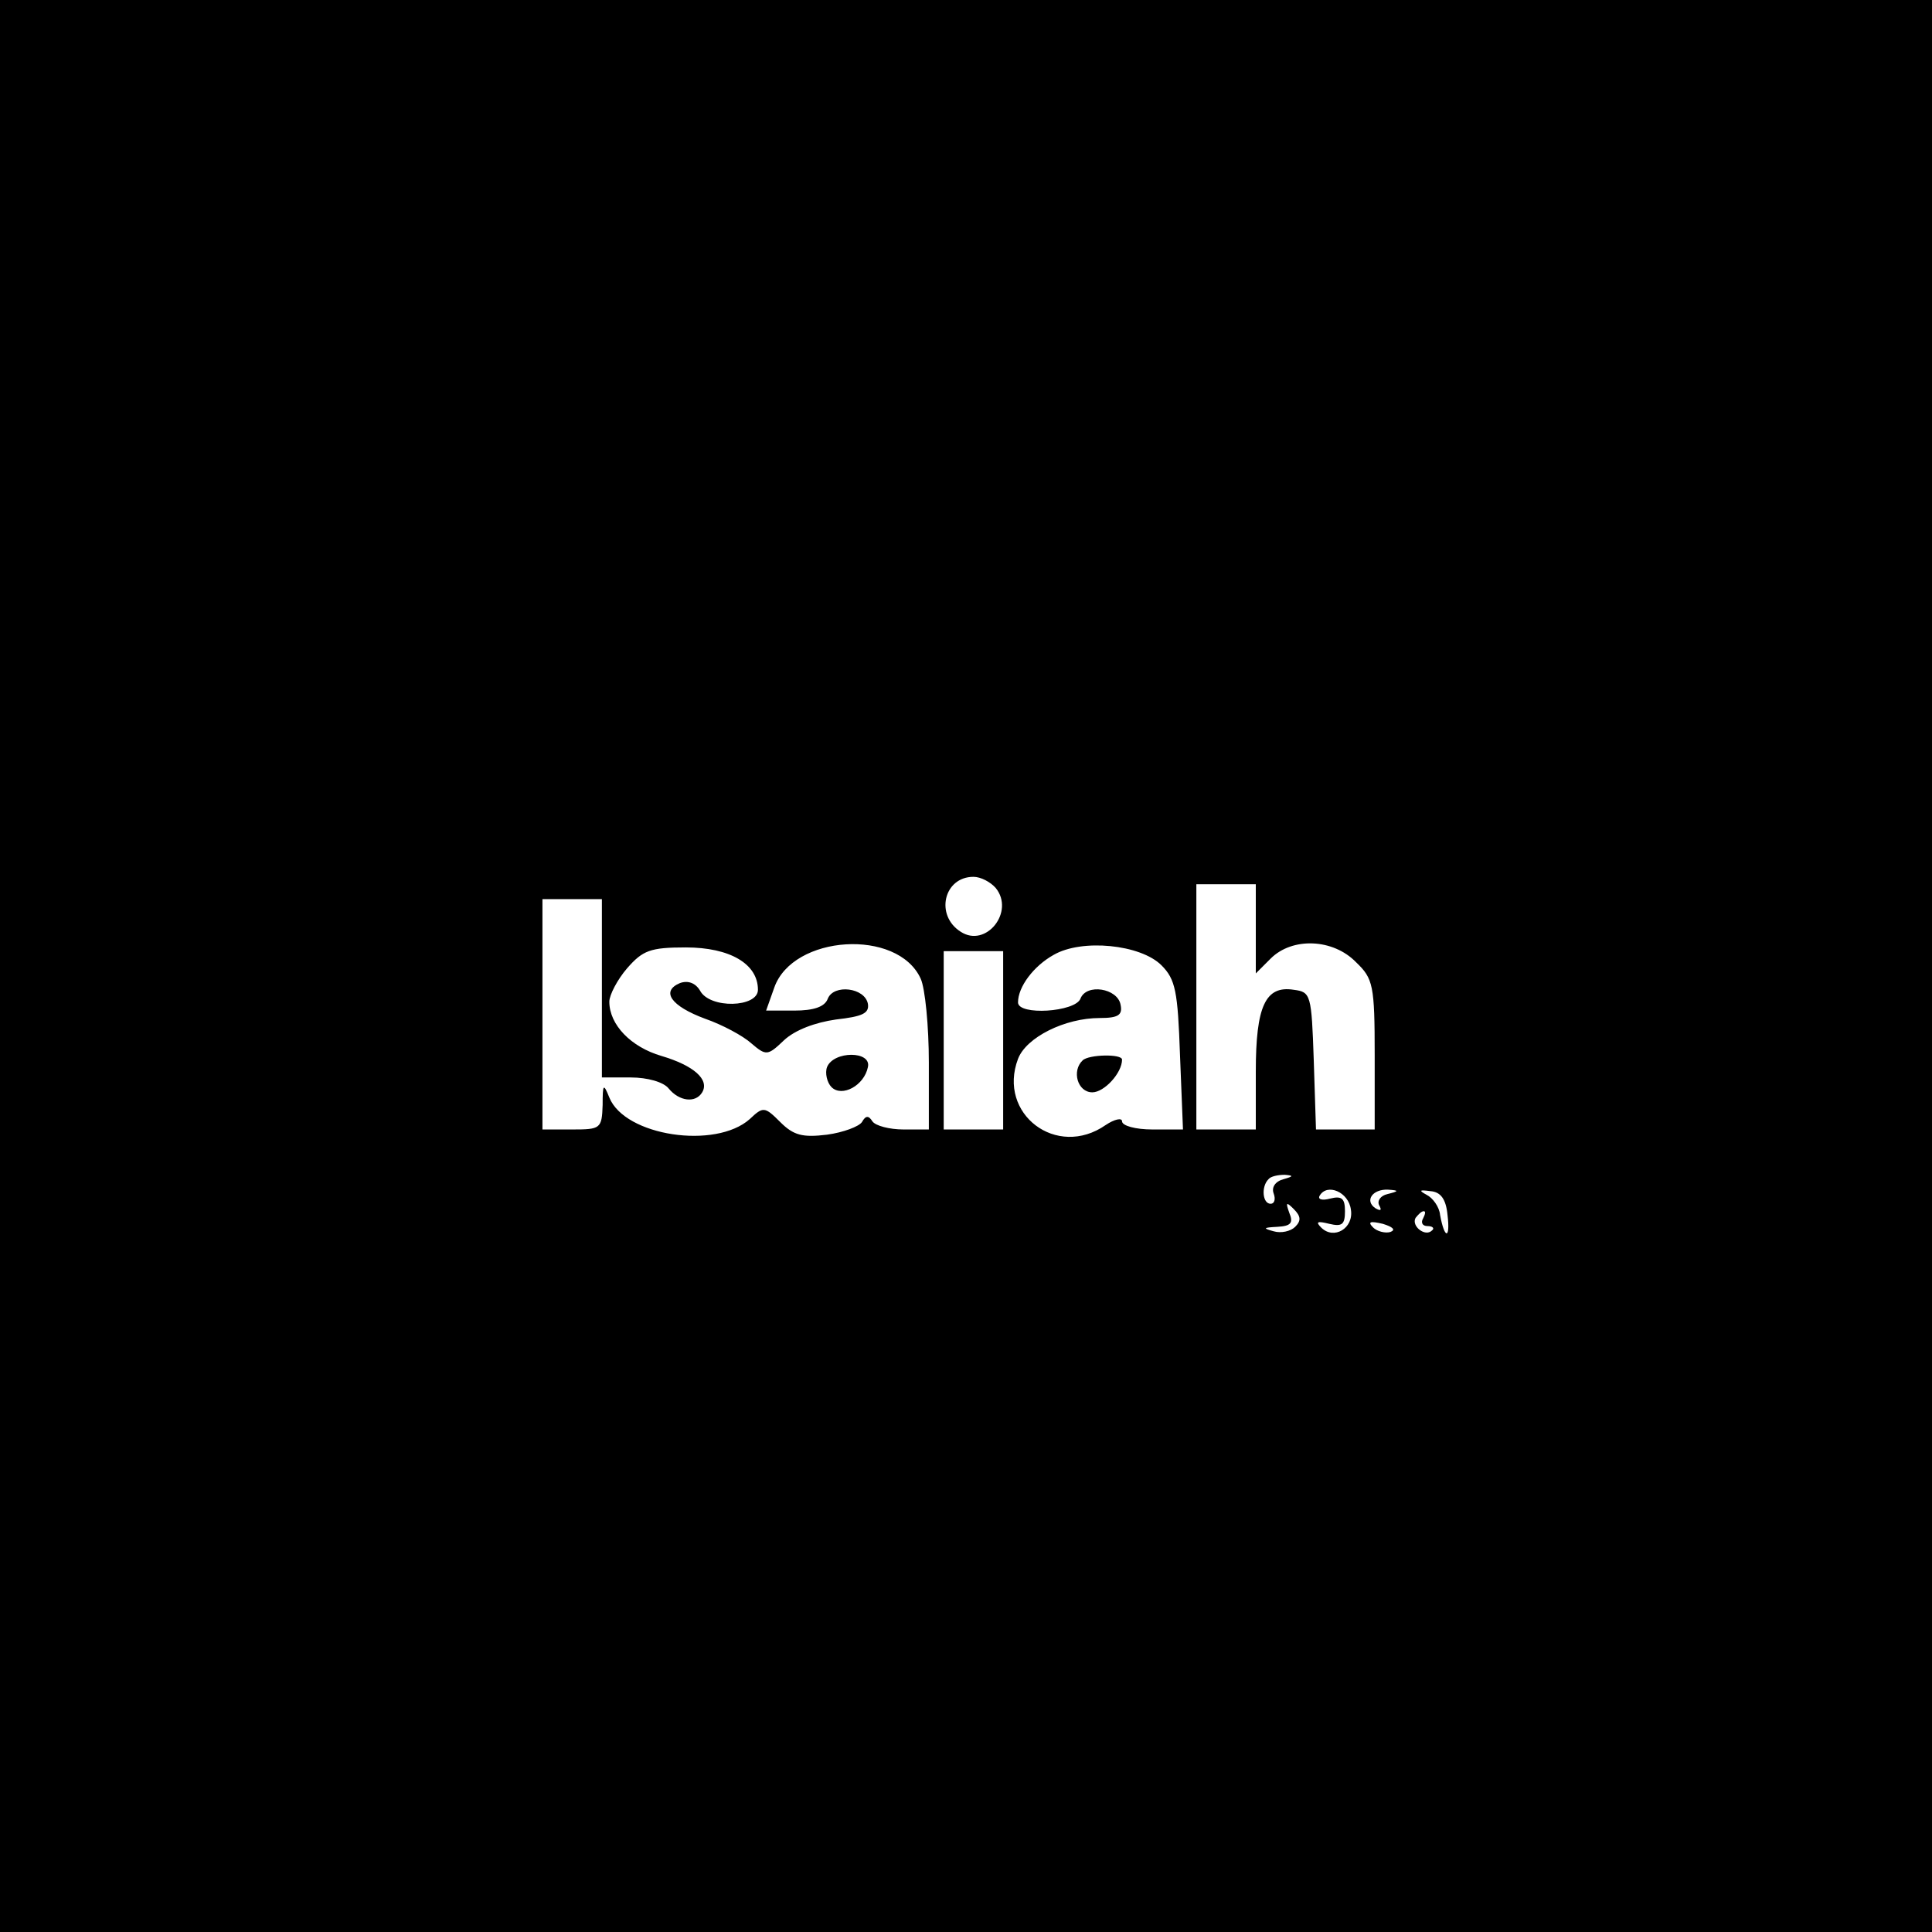
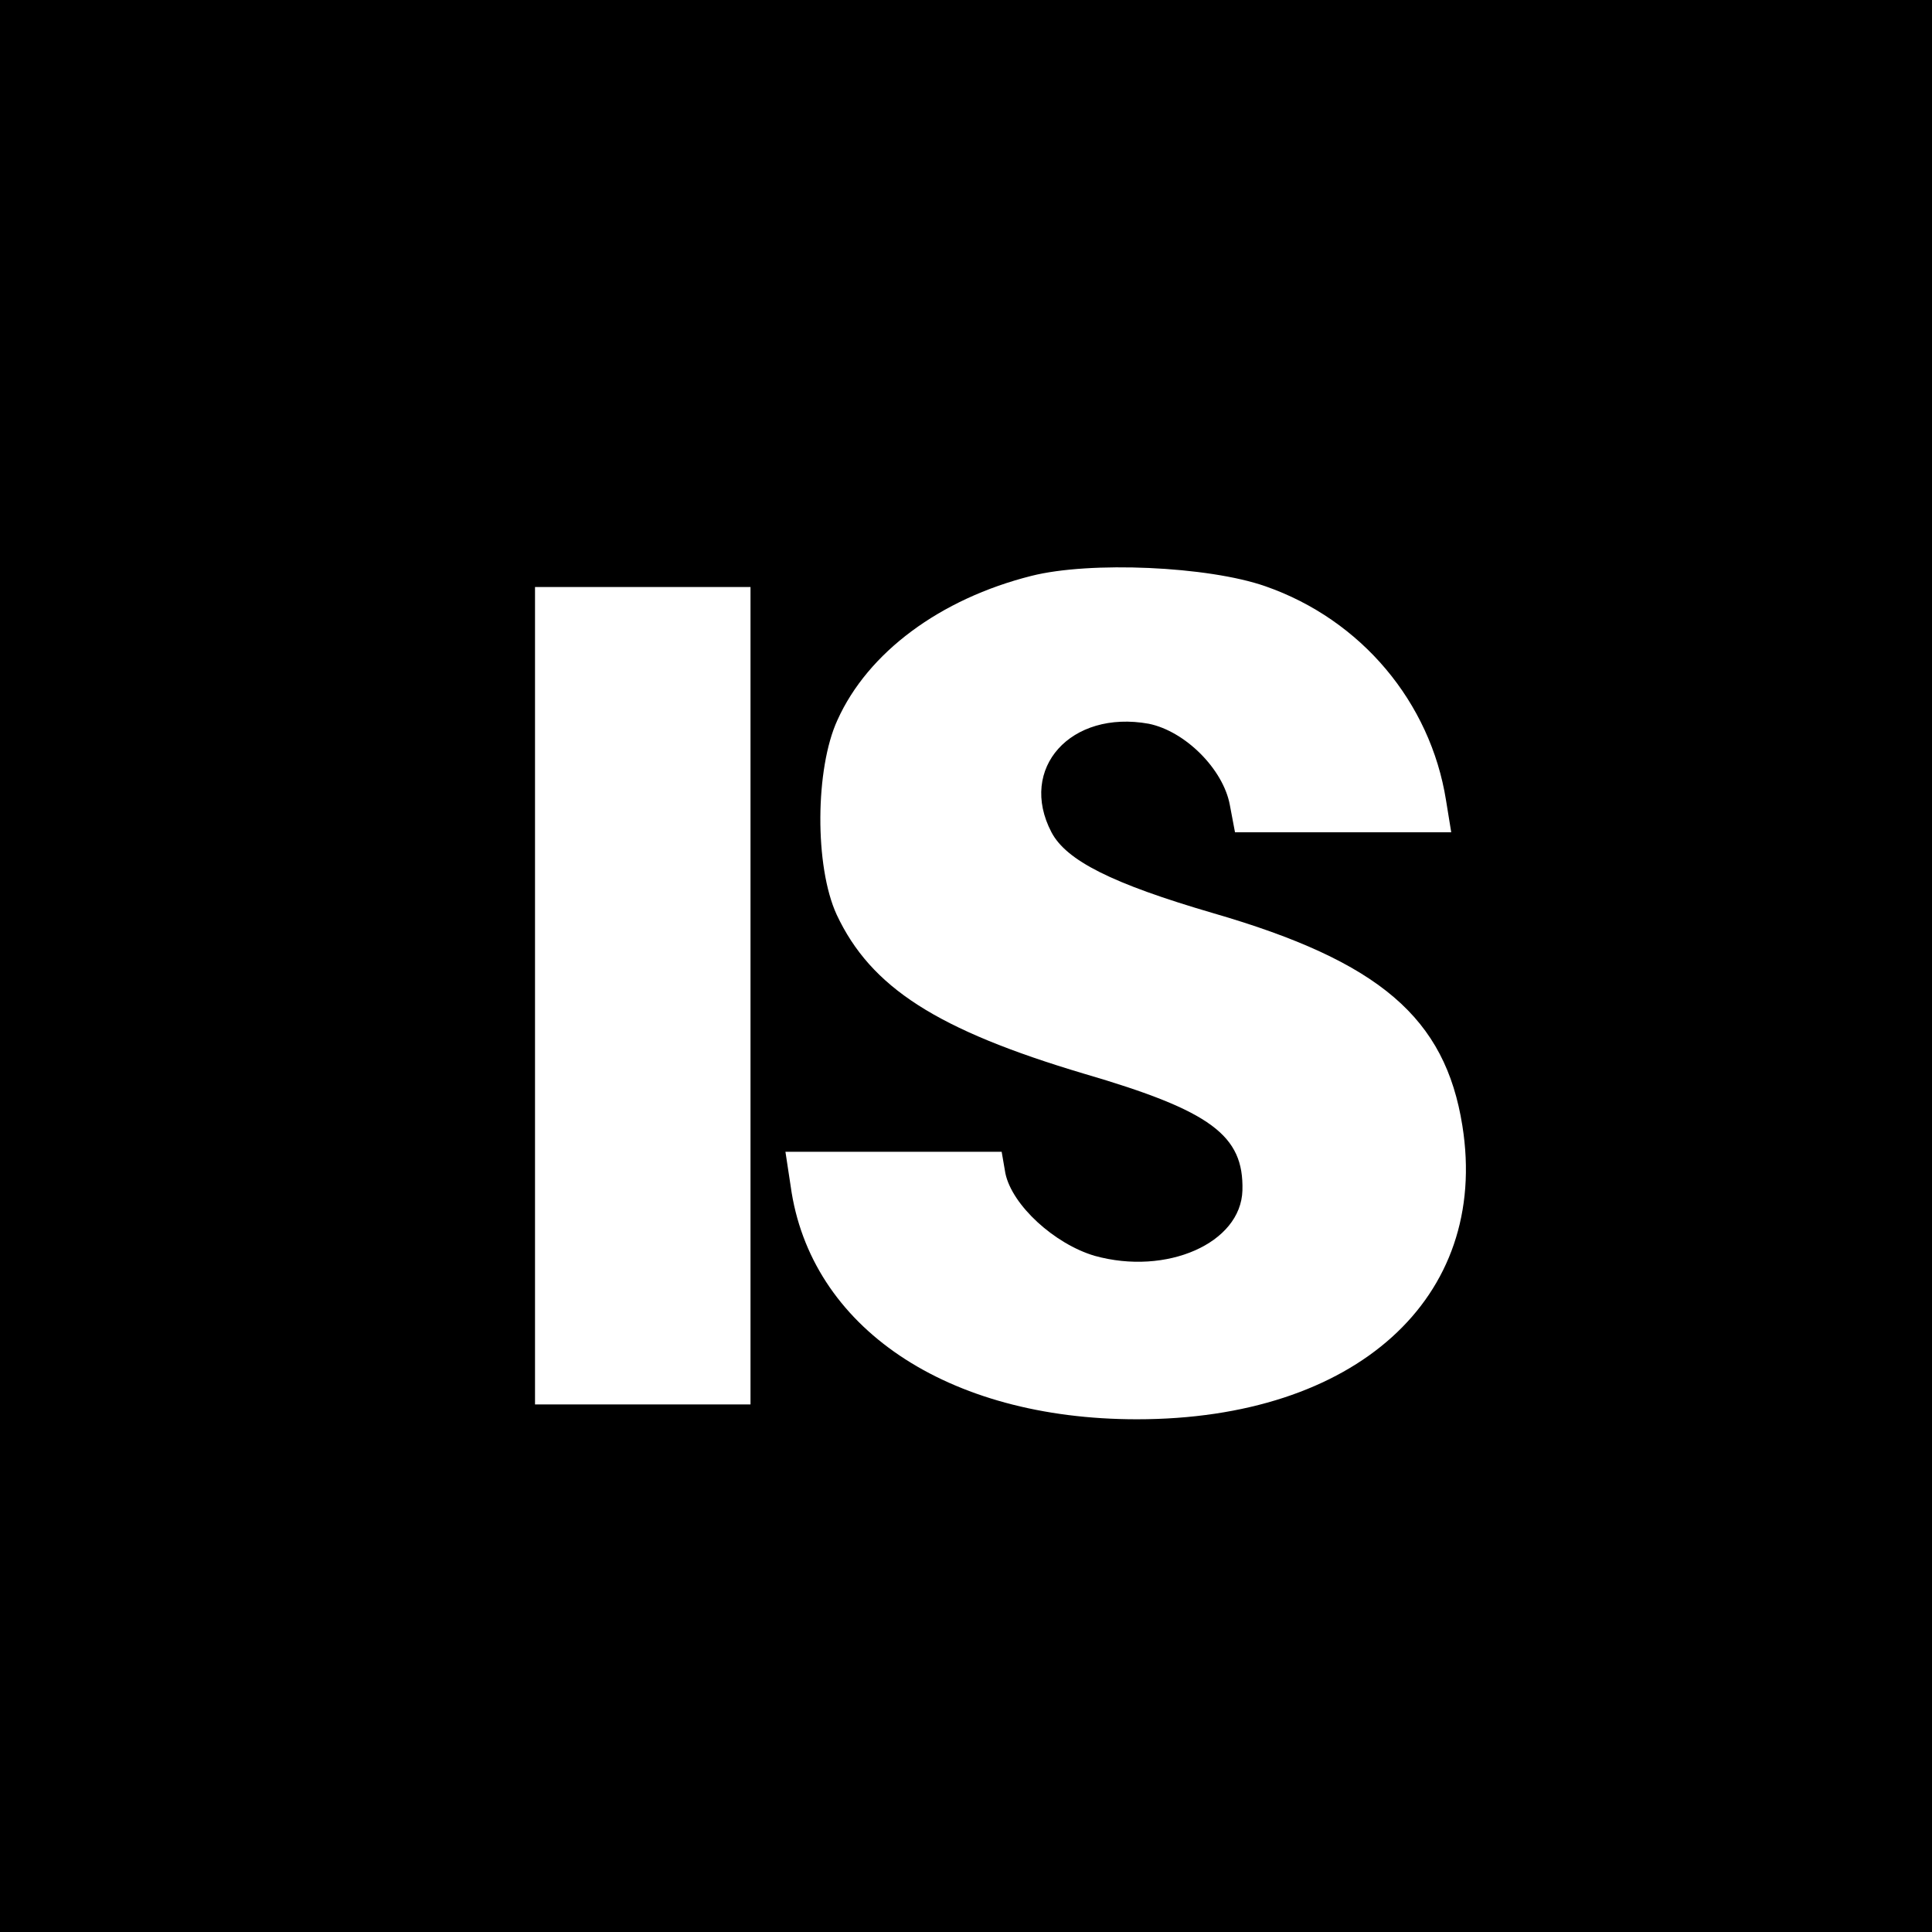
<svg xmlns="http://www.w3.org/2000/svg" version="1.0" width="260pt" height="260pt" viewBox="0 0 260 260" preserveAspectRatio="xMidYMid meet">
  <g transform="translate(0,260) scale(0.1,-0.1)" fill="#000000" stroke="none">
-     <path d="M0 1300 l0 -1300 1300 0 1300 0 0 1300 0 1300 -1300 0 -1300 0 0 -1300z m1340 105 c26 -32 -13 -81 -47 -59 -35 22 -23 74 17 74 10 0 23 -7 30 -15z m350 -55 l0 -60 20 20 c29 29 84 27 115 -5 23 -22 25 -31 25 -125 l0 -100 -40 0 -39 0 -3 93 c-3 89 -4 92 -27 95 -38 6 -51 -22 -51 -110 l0 -78 -40 0 -40 0 0 165 0 165 40 0 40 0 0 -60z m-880 -80 l0 -120 39 0 c22 0 44 -6 51 -15 14 -17 36 -20 45 -5 10 17 -11 36 -55 49 -41 12 -70 42 -70 73 0 9 11 30 24 45 21 24 31 28 79 28 59 0 97 -22 97 -57 0 -24 -65 -26 -78 -1 -6 10 -16 14 -27 10 -26 -11 -12 -31 34 -48 23 -8 51 -23 62 -33 20 -17 22 -17 44 4 15 14 42 24 70 28 35 4 45 8 43 21 -4 22 -46 27 -54 7 -4 -11 -19 -16 -45 -16 l-38 0 11 31 c25 71 166 80 197 12 6 -13 11 -64 11 -113 l0 -90 -34 0 c-19 0 -38 5 -42 11 -5 8 -9 8 -14 -1 -4 -6 -25 -14 -47 -17 -33 -4 -45 -1 -63 17 -21 21 -23 21 -41 4 -46 -41 -168 -23 -189 29 -8 20 -9 18 -9 -10 -1 -32 -3 -33 -41 -33 l-40 0 0 155 0 155 40 0 40 0 0 -120z m753 31 c19 -19 22 -35 25 -121 l4 -100 -41 0 c-23 0 -41 5 -41 11 0 5 -10 3 -22 -5 -66 -46 -146 15 -118 89 11 29 63 55 110 55 25 0 31 4 28 18 -4 22 -46 29 -54 8 -7 -18 -84 -23 -84 -5 0 21 21 49 48 64 38 22 117 14 145 -14z m-213 -101 l0 -120 -40 0 -40 0 0 120 0 120 40 0 40 0 0 -120z m377 -187 c-11 -3 -16 -11 -13 -19 3 -8 1 -14 -4 -14 -11 0 -13 23 -3 33 3 4 13 6 22 6 12 -1 12 -2 -2 -6z m91 -41 c4 -25 -23 -41 -40 -24 -8 8 -5 9 11 5 17 -4 21 -1 21 17 0 17 -4 21 -20 17 -11 -3 -17 -1 -14 4 10 17 39 5 42 -19z m49 21 c-9 -2 -14 -9 -11 -15 4 -7 2 -8 -5 -4 -15 10 -4 26 17 25 15 -1 15 -2 -1 -6z m81 -28 c4 -33 -4 -33 -10 0 -1 11 -10 23 -18 27 -11 6 -10 7 5 5 14 -1 21 -11 23 -32z m-205 -16 c-6 -6 -19 -9 -29 -6 -15 4 -14 5 5 6 18 1 22 5 16 19 -5 14 -4 15 6 5 10 -10 10 -16 2 -24z m172 11 c-3 -5 -1 -10 6 -10 7 0 10 -3 6 -6 -9 -9 -28 6 -22 17 4 5 8 9 11 9 3 0 2 -4 -1 -10z m-44 -18 c-7 -2 -18 1 -23 6 -8 8 -4 9 13 5 13 -4 18 -8 10 -11z" />
-     <path d="M1113 1164 c-3 -8 0 -21 6 -27 14 -14 44 2 49 27 5 22 -46 22 -55 0z" />
-     <path d="M1457 1173 c-15 -14 -7 -43 13 -43 16 0 40 26 40 44 0 8 -45 7 -53 -1z" />
+     <path d="M0 1300 l0 -1300 1300 0 1300 0 0 1300 0 1300 -1300 0 -1300 0 0 -1300z m1703 511 c129 -45 222 -156 243 -288 l7 -43 -146 0 -145 0 -7 37 c-9 48 -60 99 -109 109 -105 19 -176 -60 -131 -146 20 -38 81 -69 218 -109 224 -65 312 -141 335 -286 37 -232 -144 -395 -438 -395 -256 0 -440 124 -466 314 l-7 46 145 0 146 0 5 -29 c9 -43 66 -95 120 -111 97 -27 197 17 199 88 2 74 -42 107 -213 157 -198 59 -287 116 -333 214 -30 65 -29 197 1 262 41 91 138 163 261 194 79 20 238 13 315 -14z m-693 -551 l0 -550 -145 0 -145 0 0 550 0 550 145 0 145 0 0 -550z" />
  </g>
</svg>
